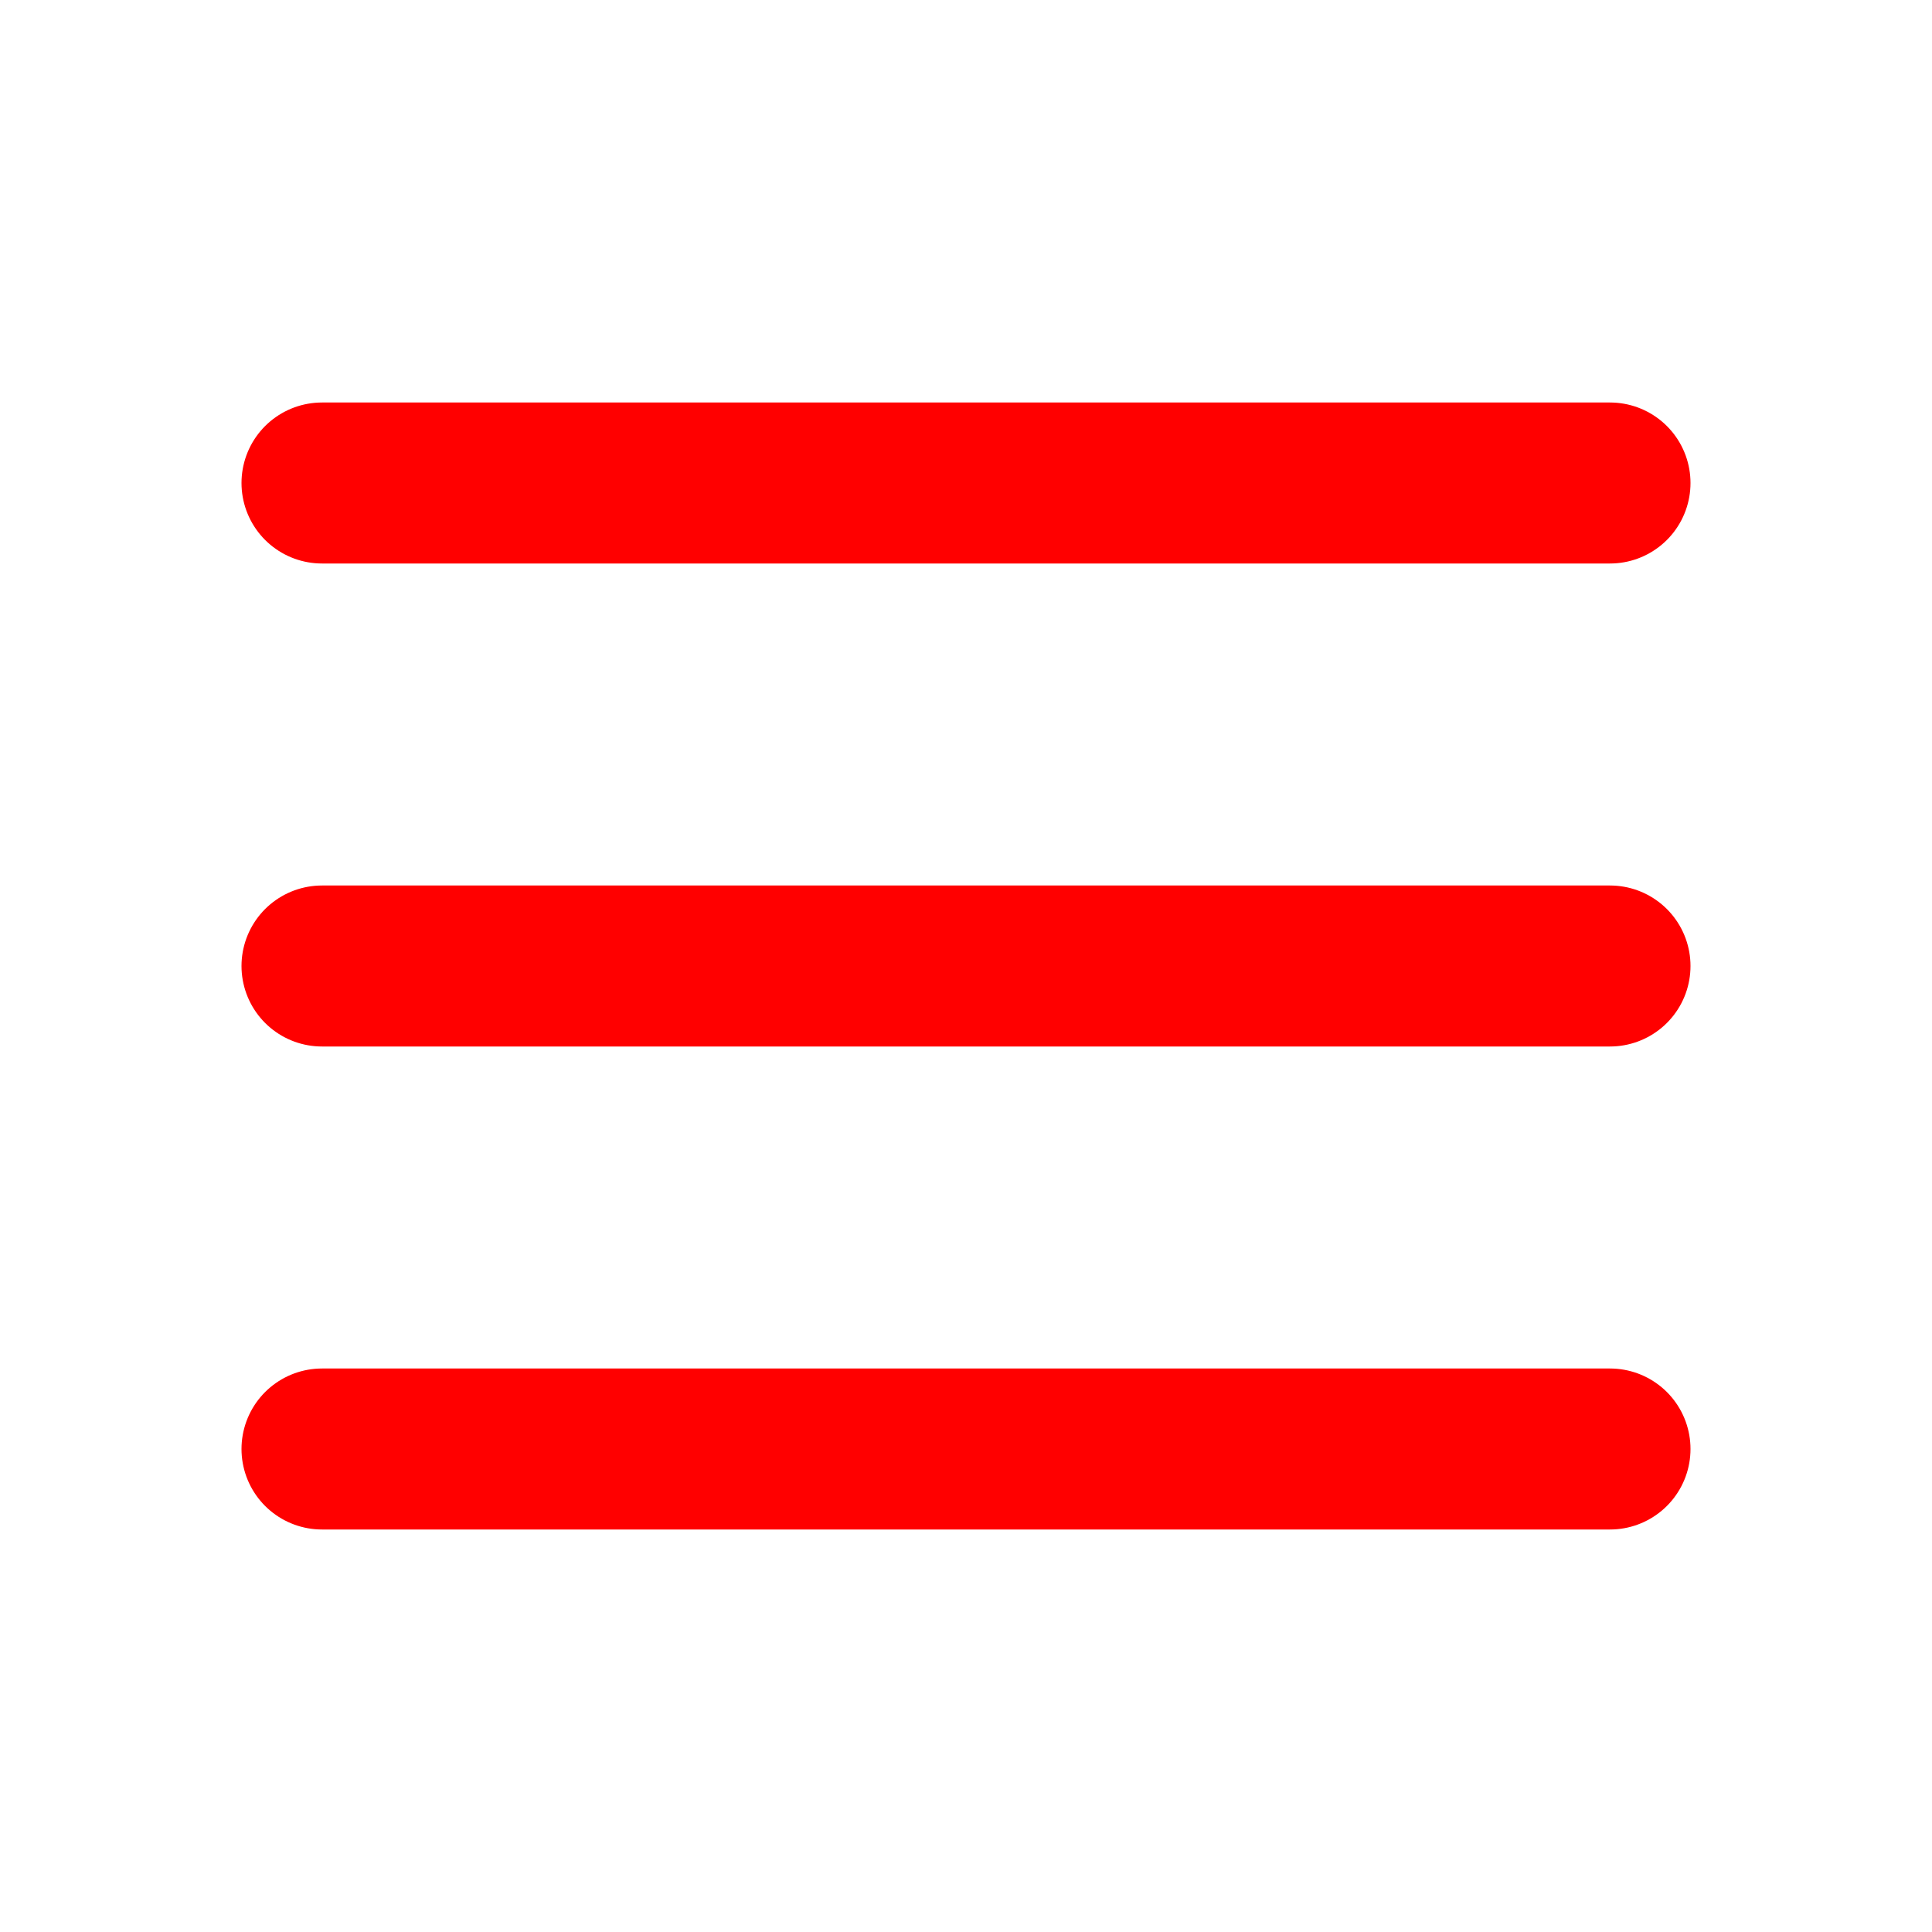
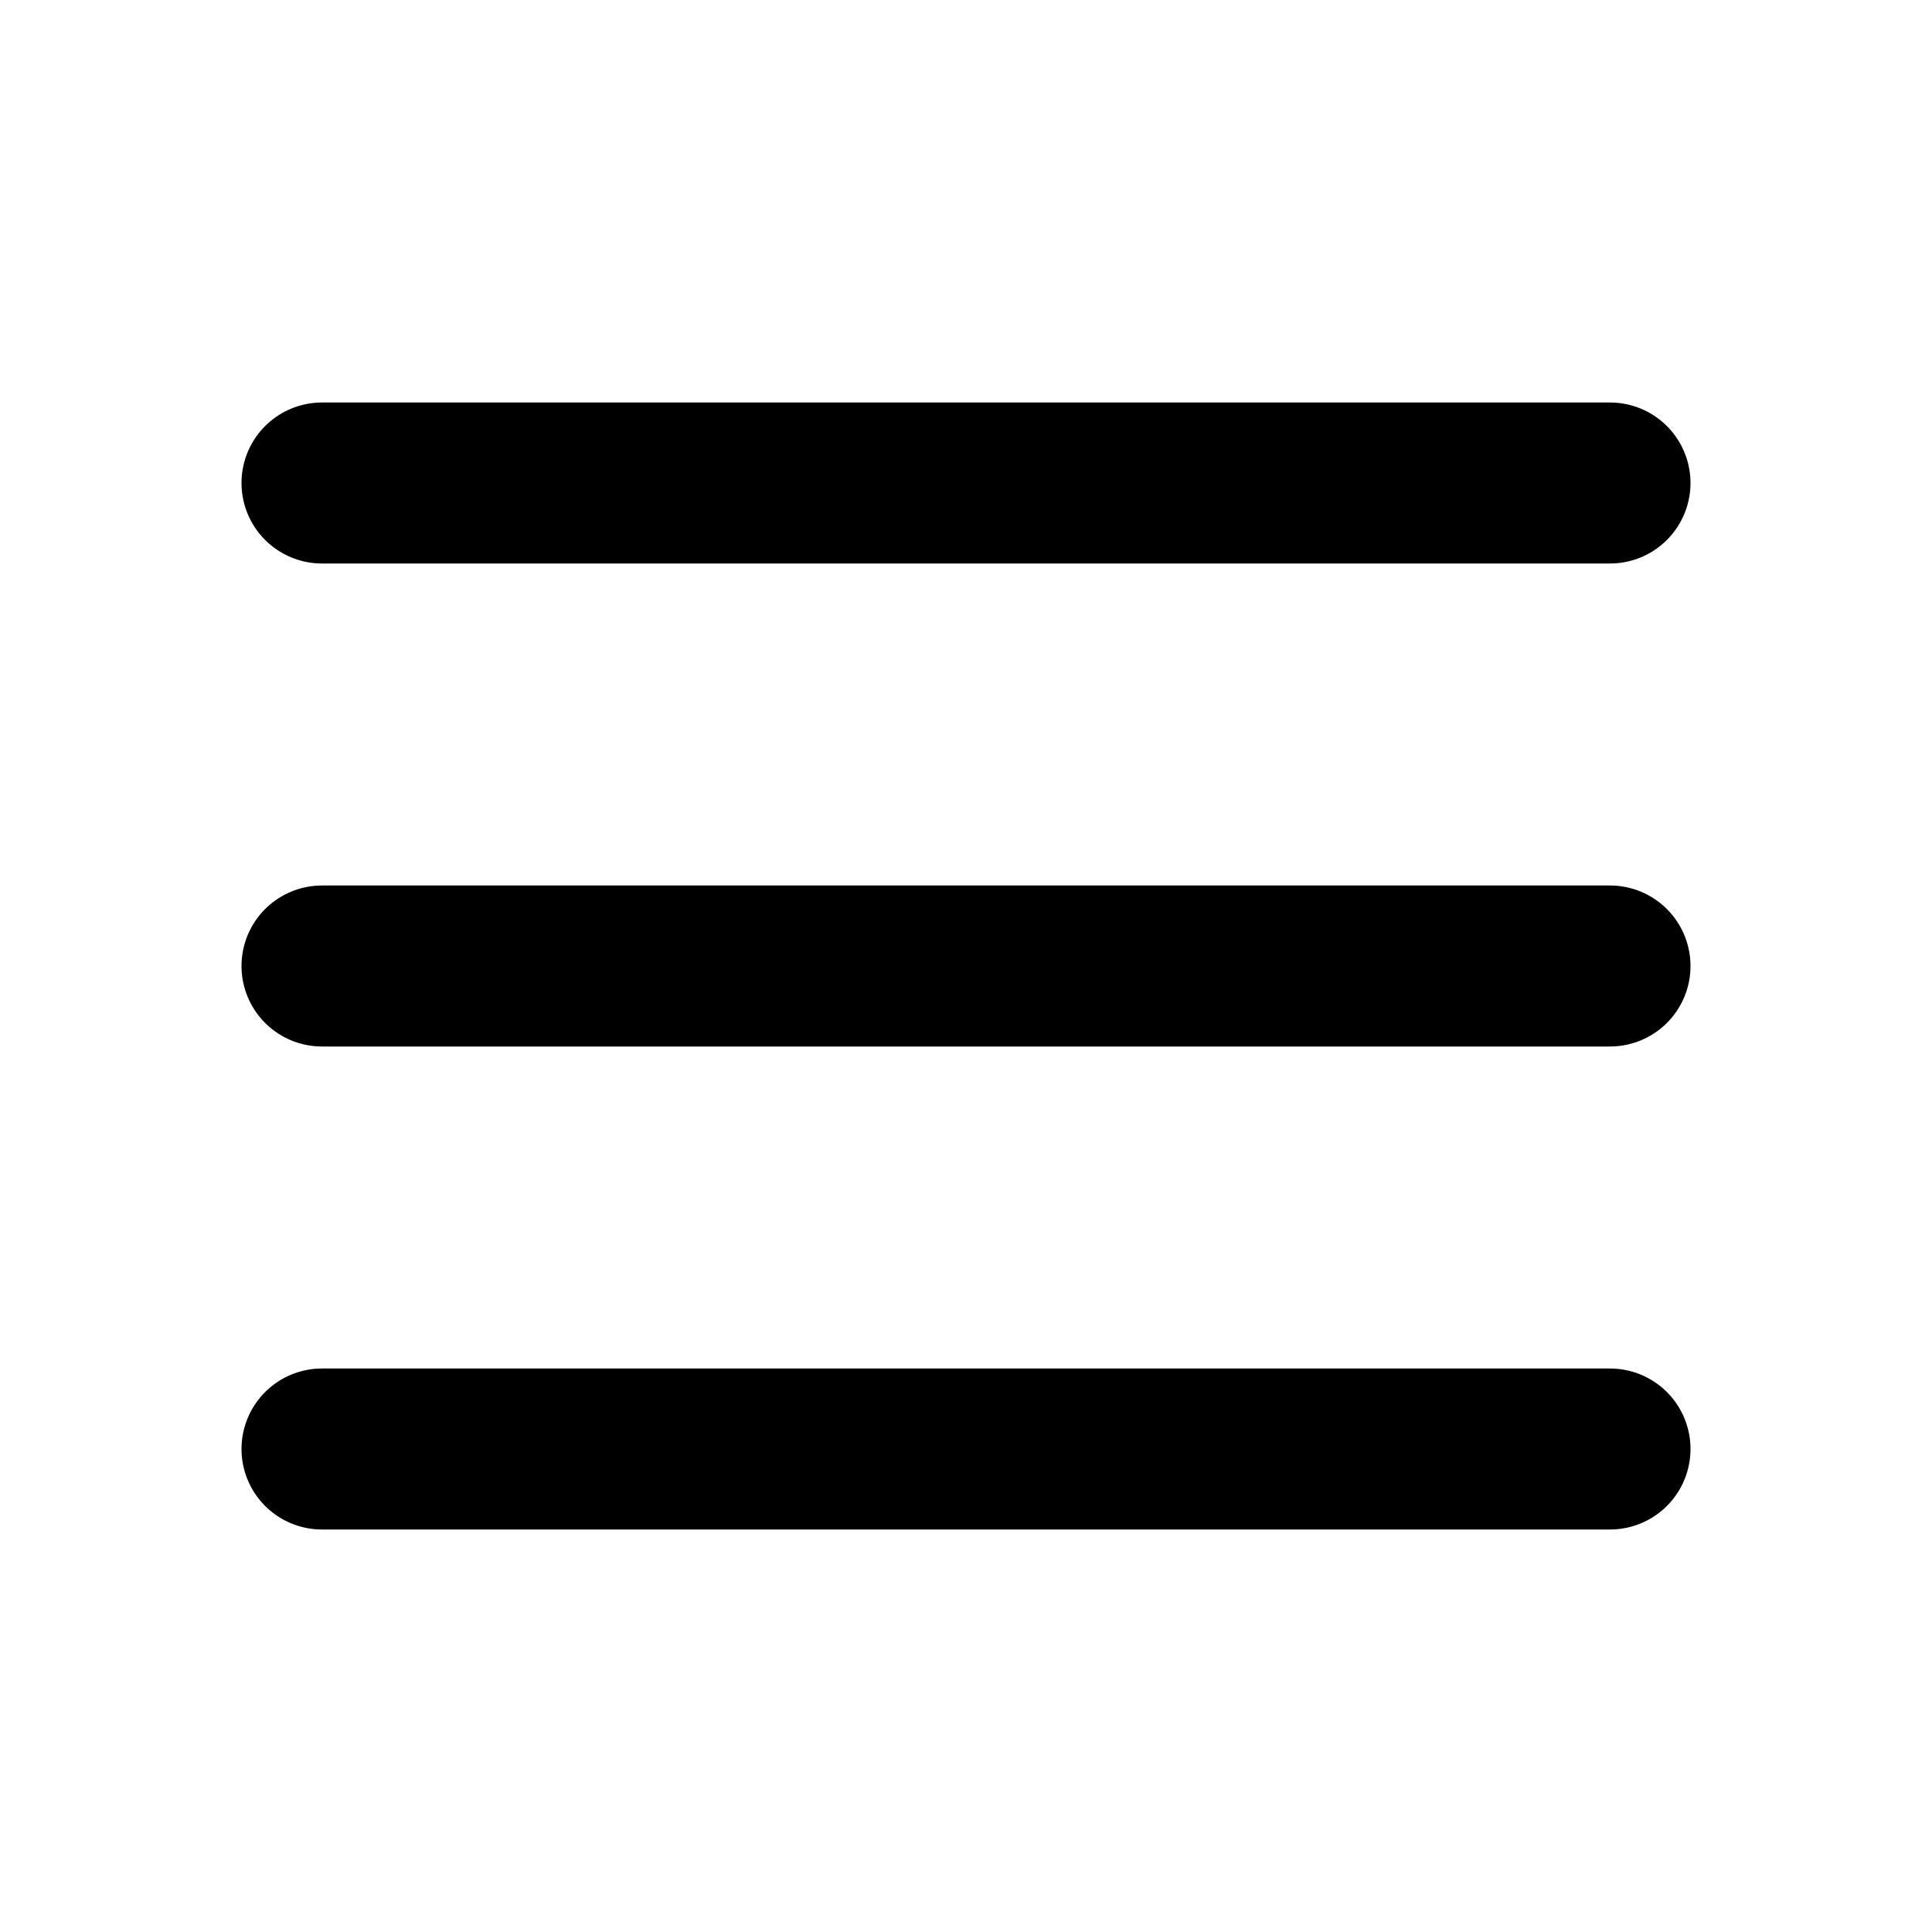
- <svg xmlns="http://www.w3.org/2000/svg" color="red" class="icon icon-tabler icon-tabler-menu-2" width="24" height="24" viewBox="0 0 24 24" stroke-width="2" stroke="currentColor" fill="none" stroke-linecap="round" stroke-linejoin="round">
+ <svg xmlns="http://www.w3.org/2000/svg" color="black" class="icon icon-tabler icon-tabler-menu-2" width="24" height="24" viewBox="0 0 24 24" stroke-width="2" stroke="currentColor" fill="none" stroke-linecap="round" stroke-linejoin="round">
  <path stroke="none" d="M0 0h24v24H0z" fill="none" />
  <path d="M4 6l16 0" />
  <path d="M4 12l16 0" />
  <path d="M4 18l16 0" />
</svg>
